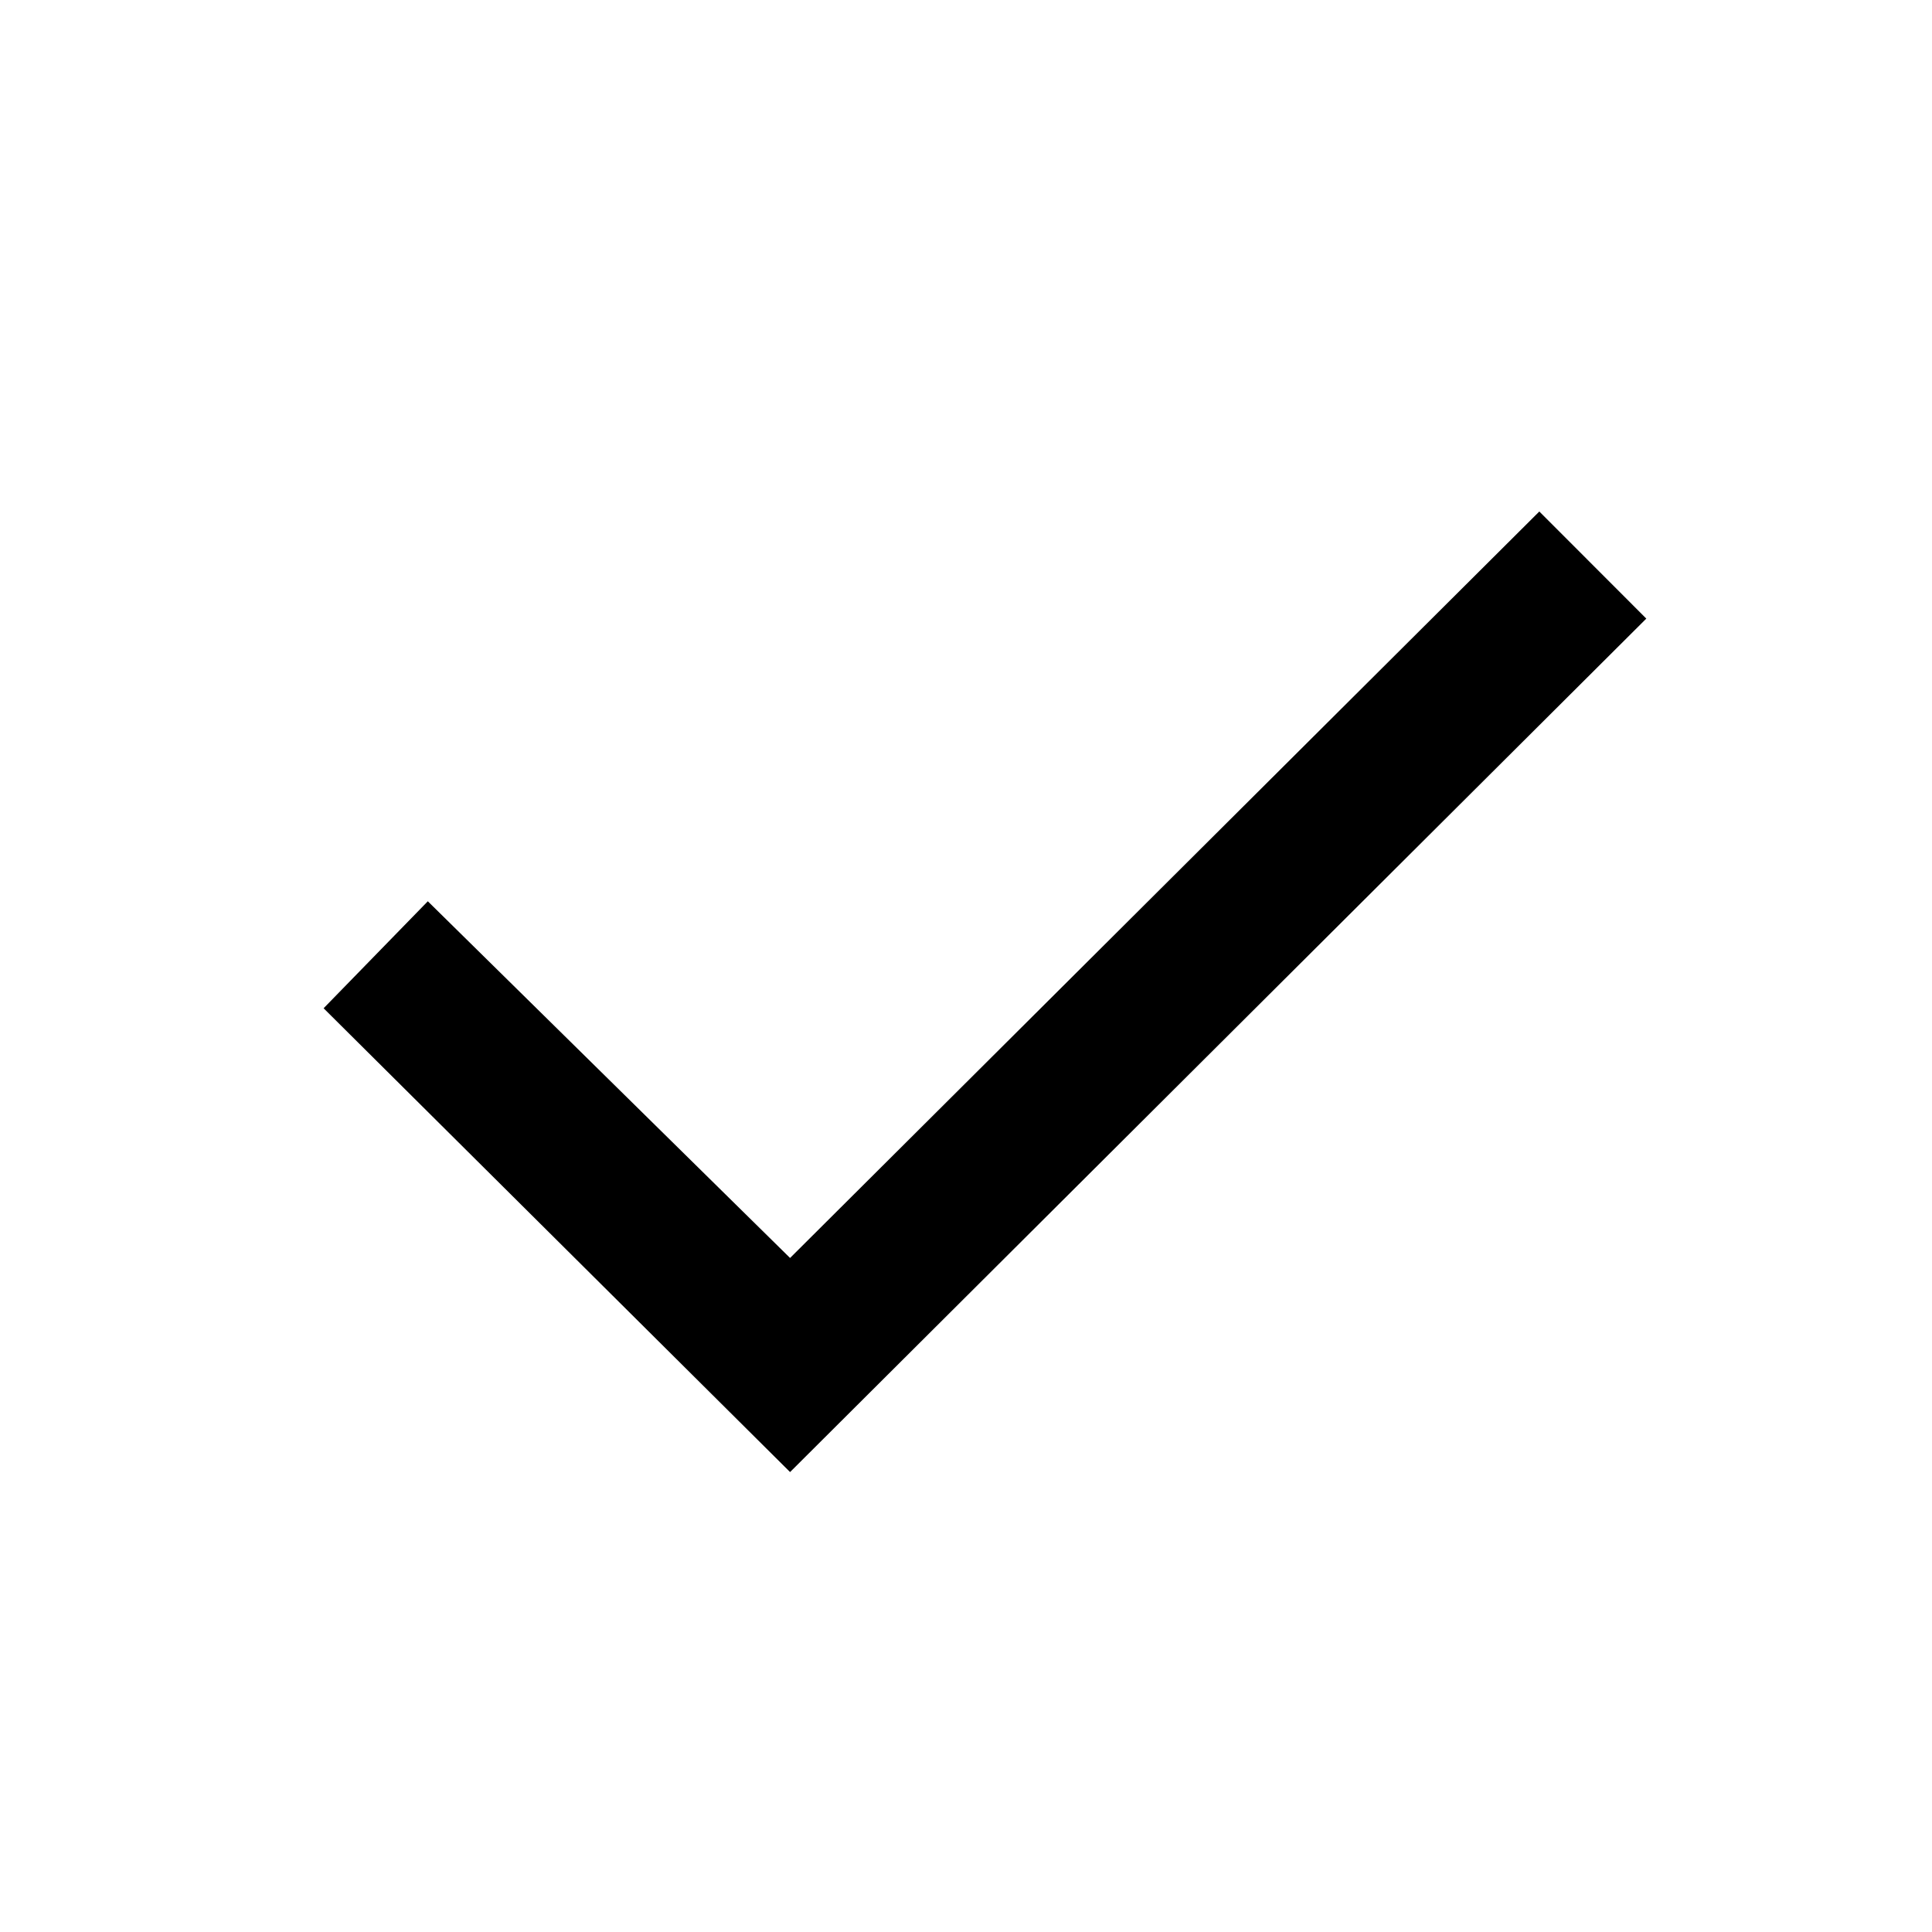
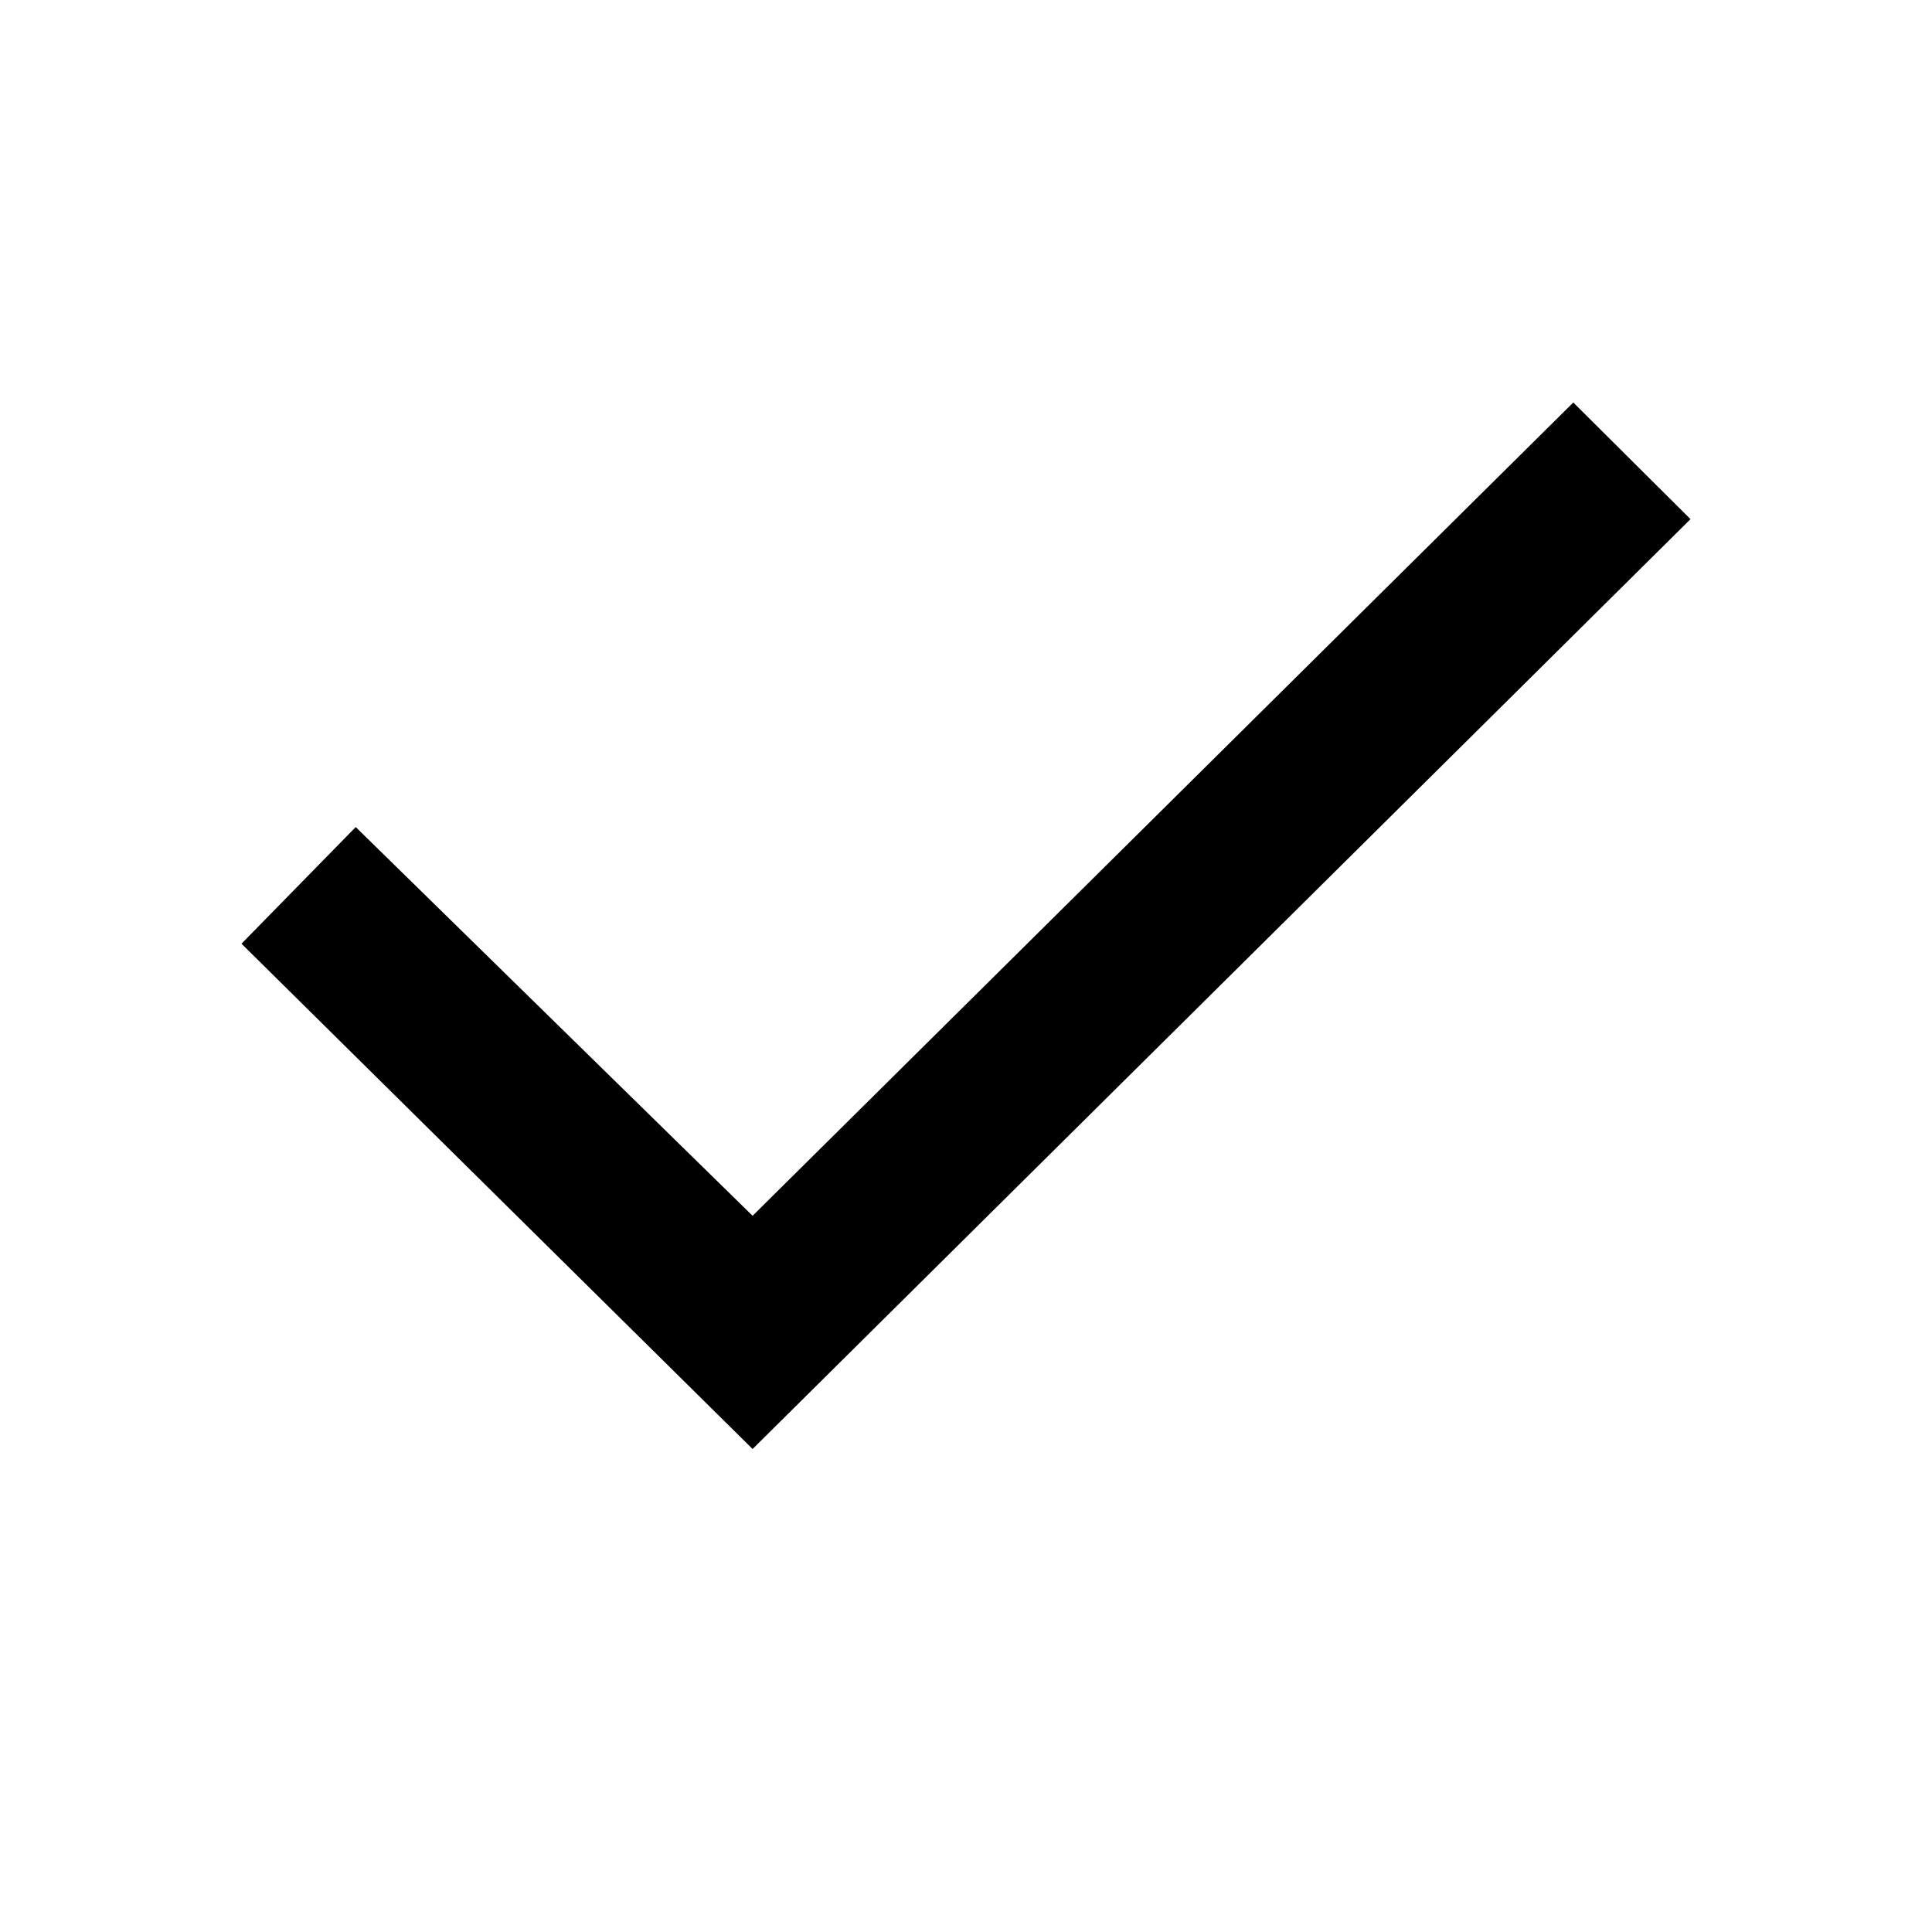
- <svg xmlns="http://www.w3.org/2000/svg" width="16" height="16" viewBox="0 0 16 16" fill="none">
-   <path d="M2.68 8.35L3.543 7.464L6.543 10.418L12.748 4.236L13.634 5.123L6.543 12.191L2.68 8.35Z" fill="black" />
+ <svg xmlns="http://www.w3.org/2000/svg" width="24" height="24" viewBox="0 0 24 24" fill="black">
+   <path d="M3 11.723L4.419 10.274L9.349 15.103L19.544 5L21 6.449L9.349 18L3 11.723Z" fill="black" />
</svg>
